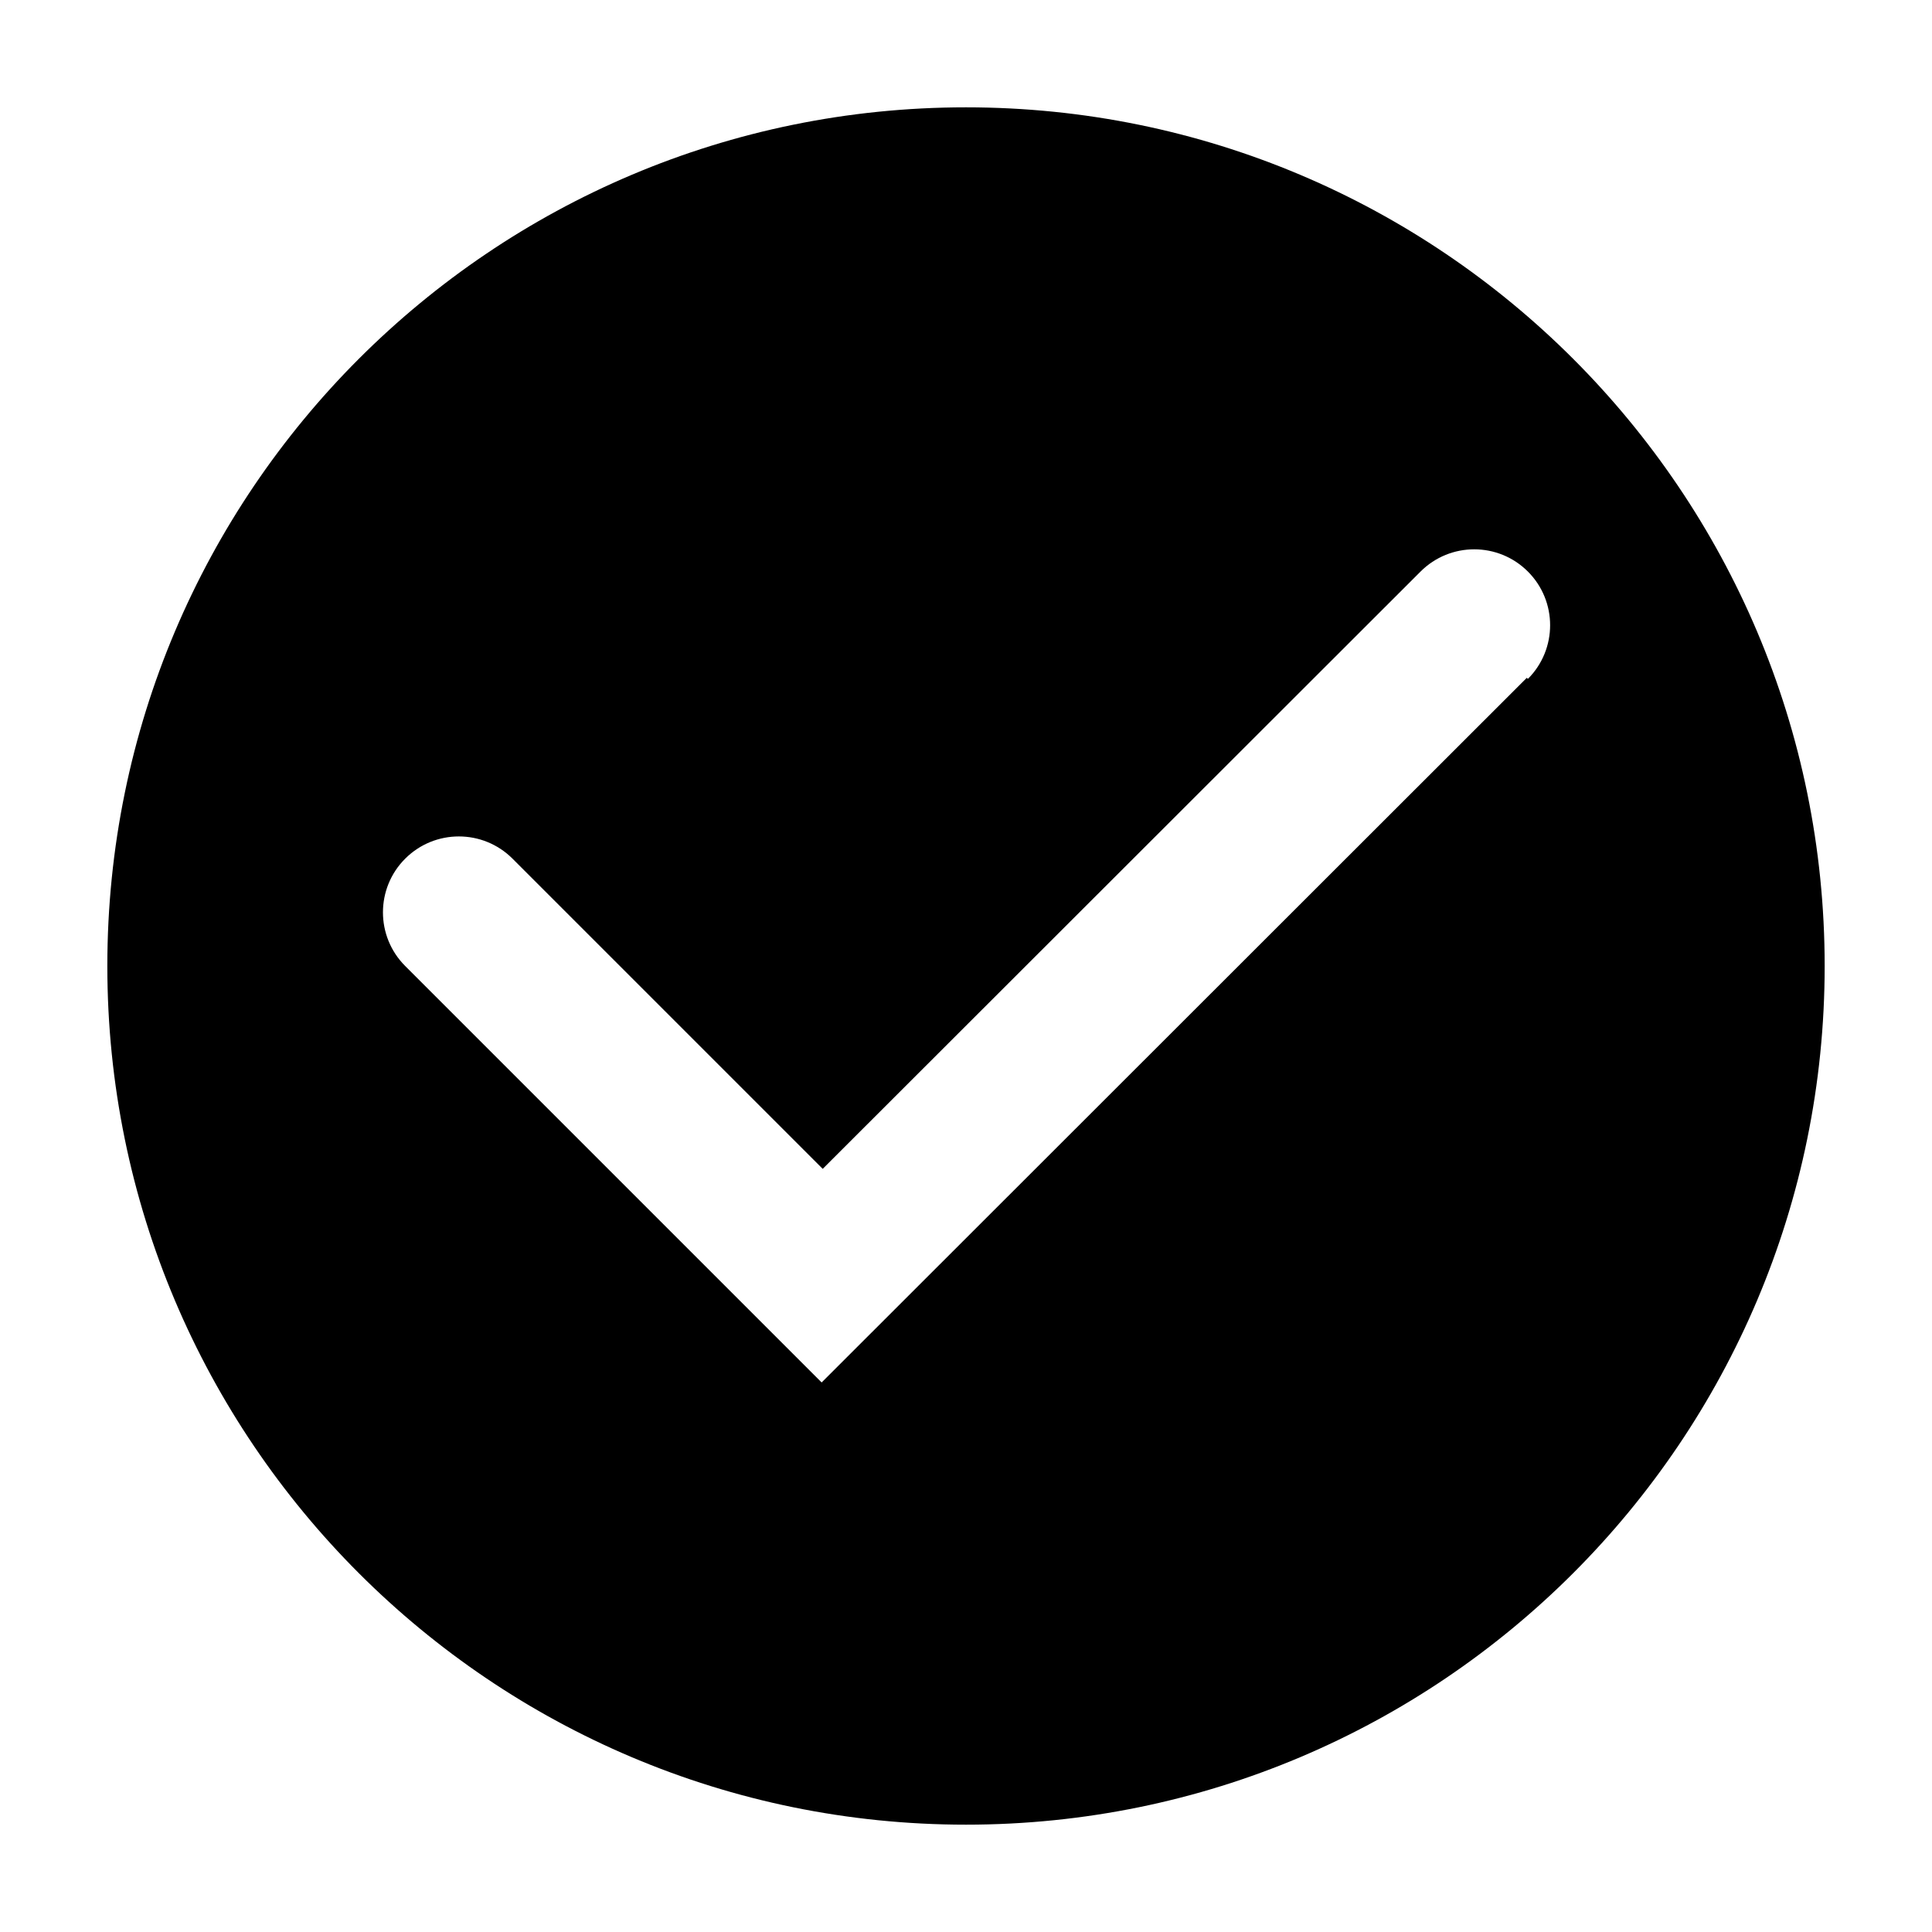
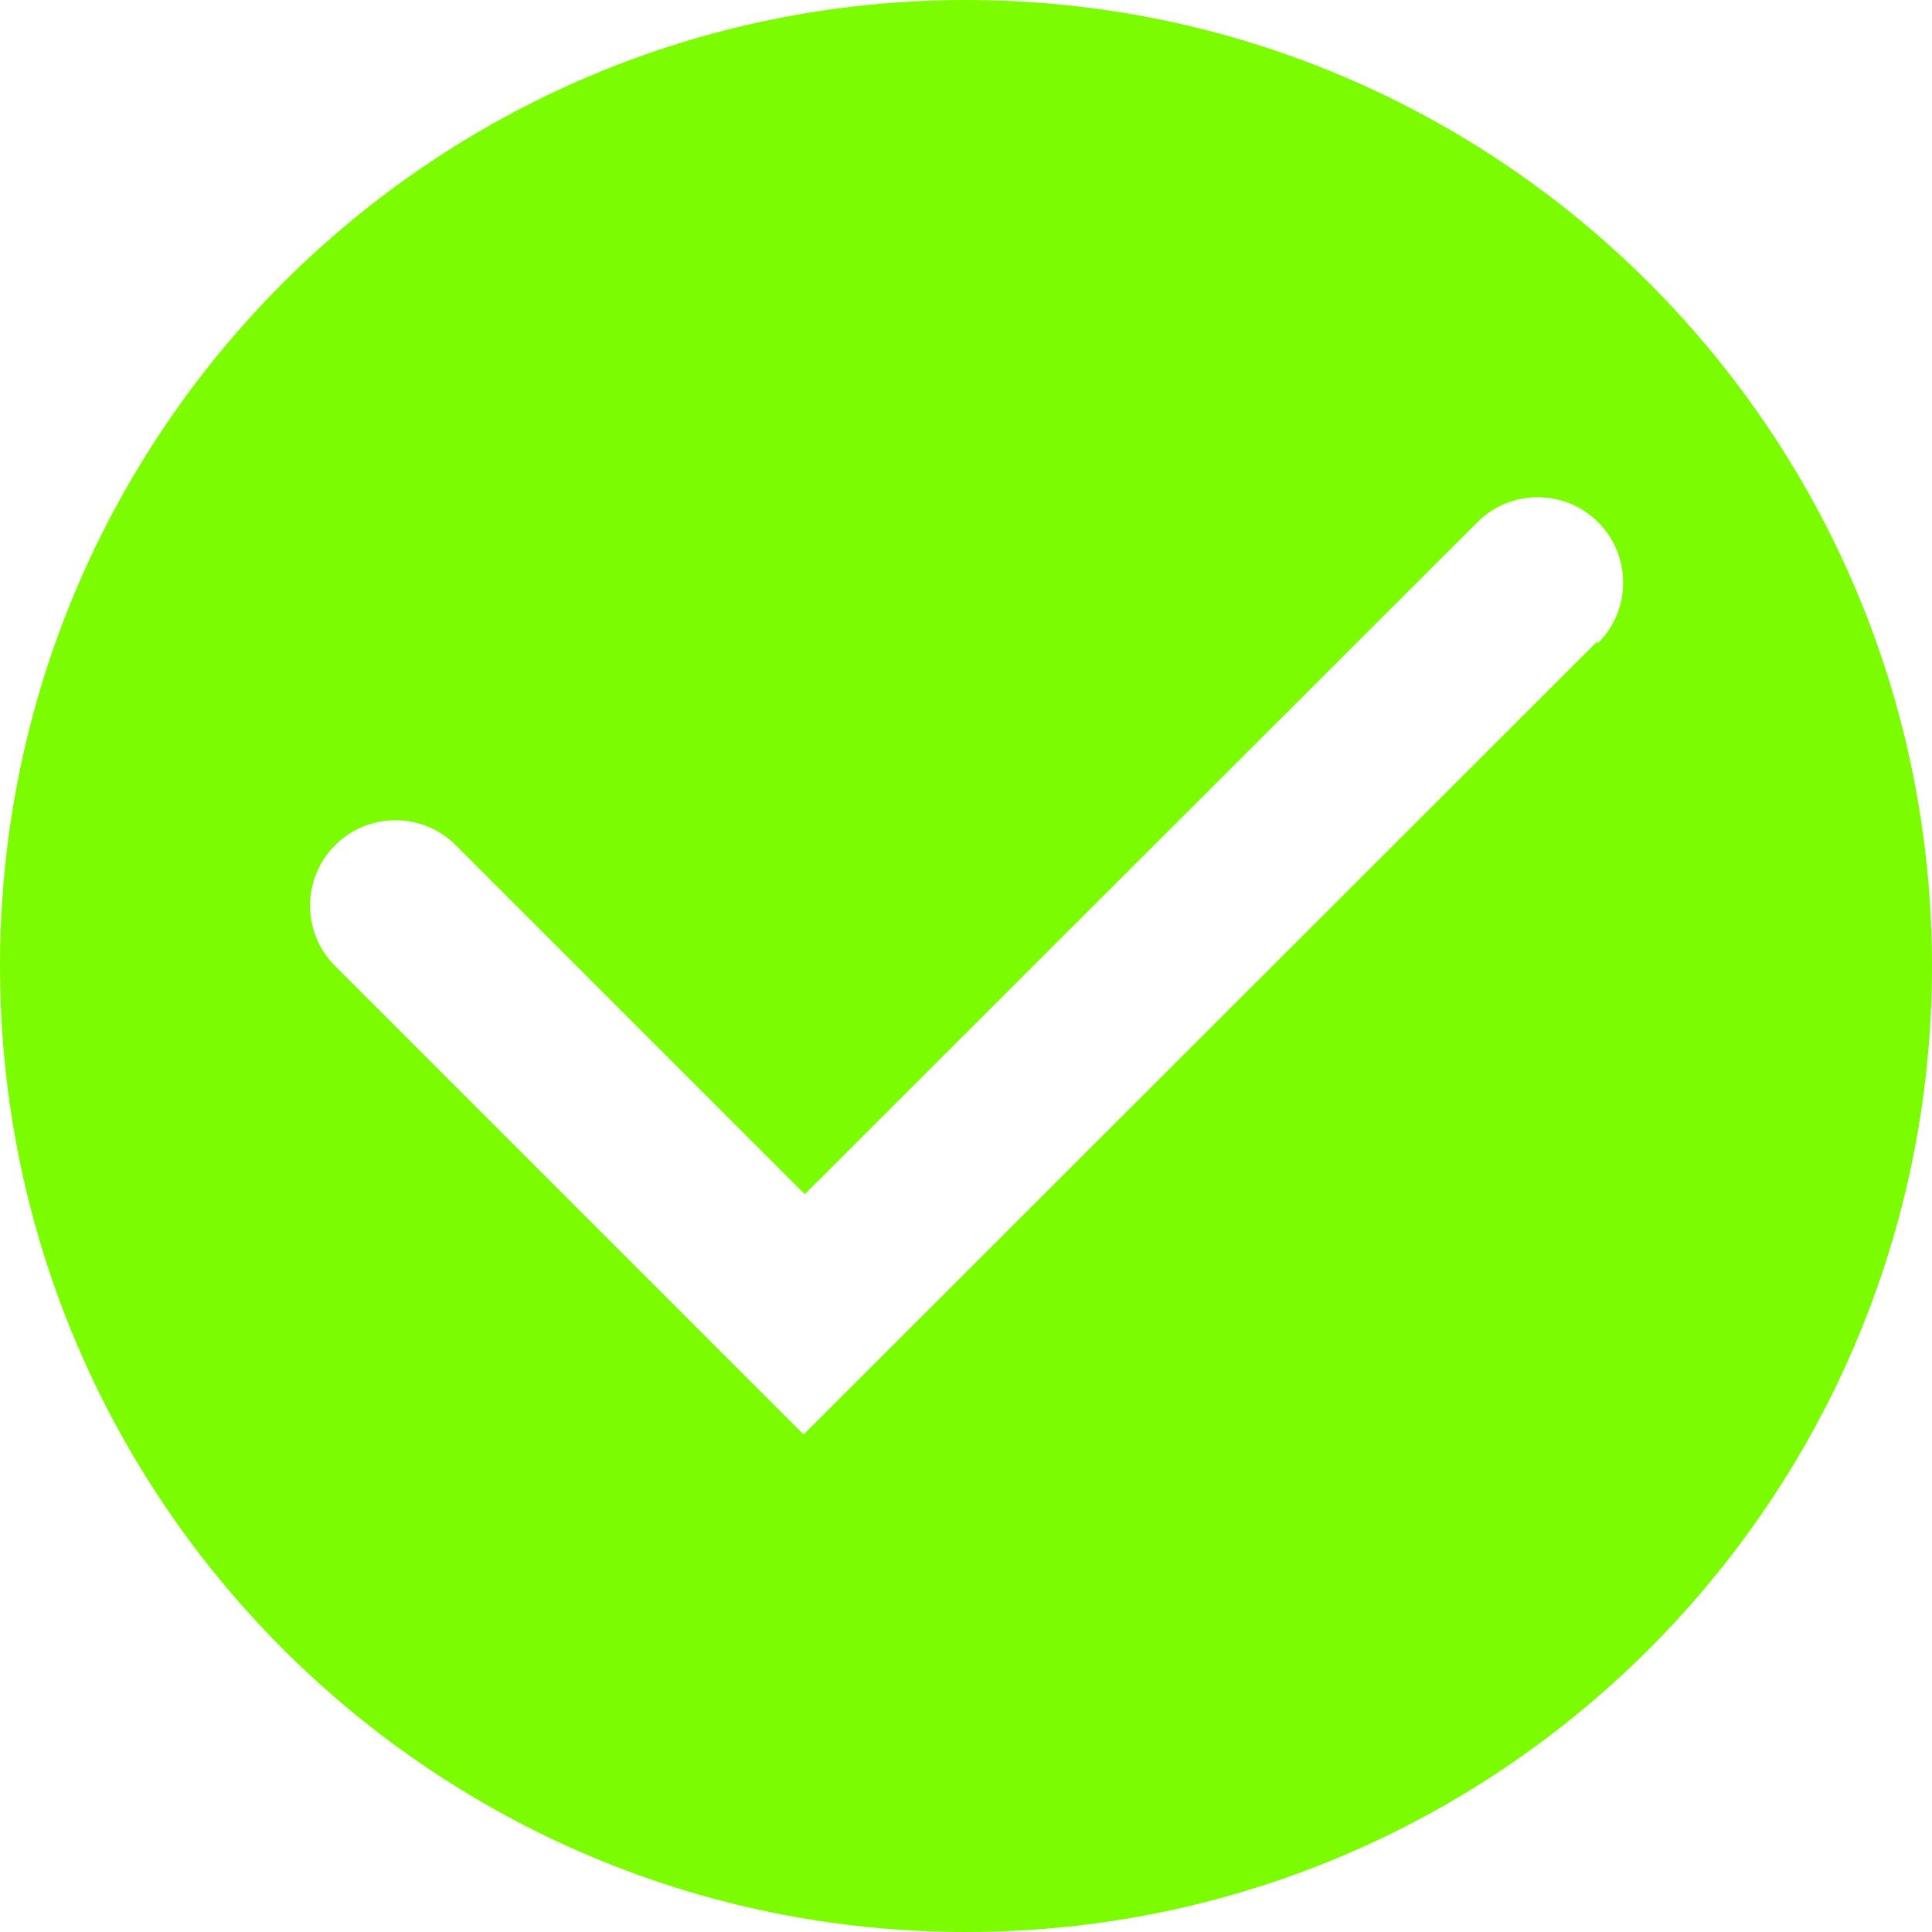
- <svg xmlns="http://www.w3.org/2000/svg" fill="#000000" width="800px" height="800px" viewBox="0 0 36 36" version="1.1" preserveAspectRatio="xMidYMid meet">
+ <svg xmlns="http://www.w3.org/2000/svg" fill="lawngreen" width="20px" height="20px" viewBox="2 2 32 32" version="1.1" preserveAspectRatio="xMidYMid meet">
  <path class="clr-i-solid clr-i-solid-path-1" d="M18,2A16,16,0,1,0,34,18,16,16,0,0,0,18,2ZM28.45,12.63,15.31,25.76,7.55,18a1.4,1.4,0,0,1,2-2l5.78,5.78L26.47,10.65a1.4,1.4,0,1,1,2,2Z" />
  <rect x="0" y="0" width="36" height="36" fill-opacity="0" />
</svg>
